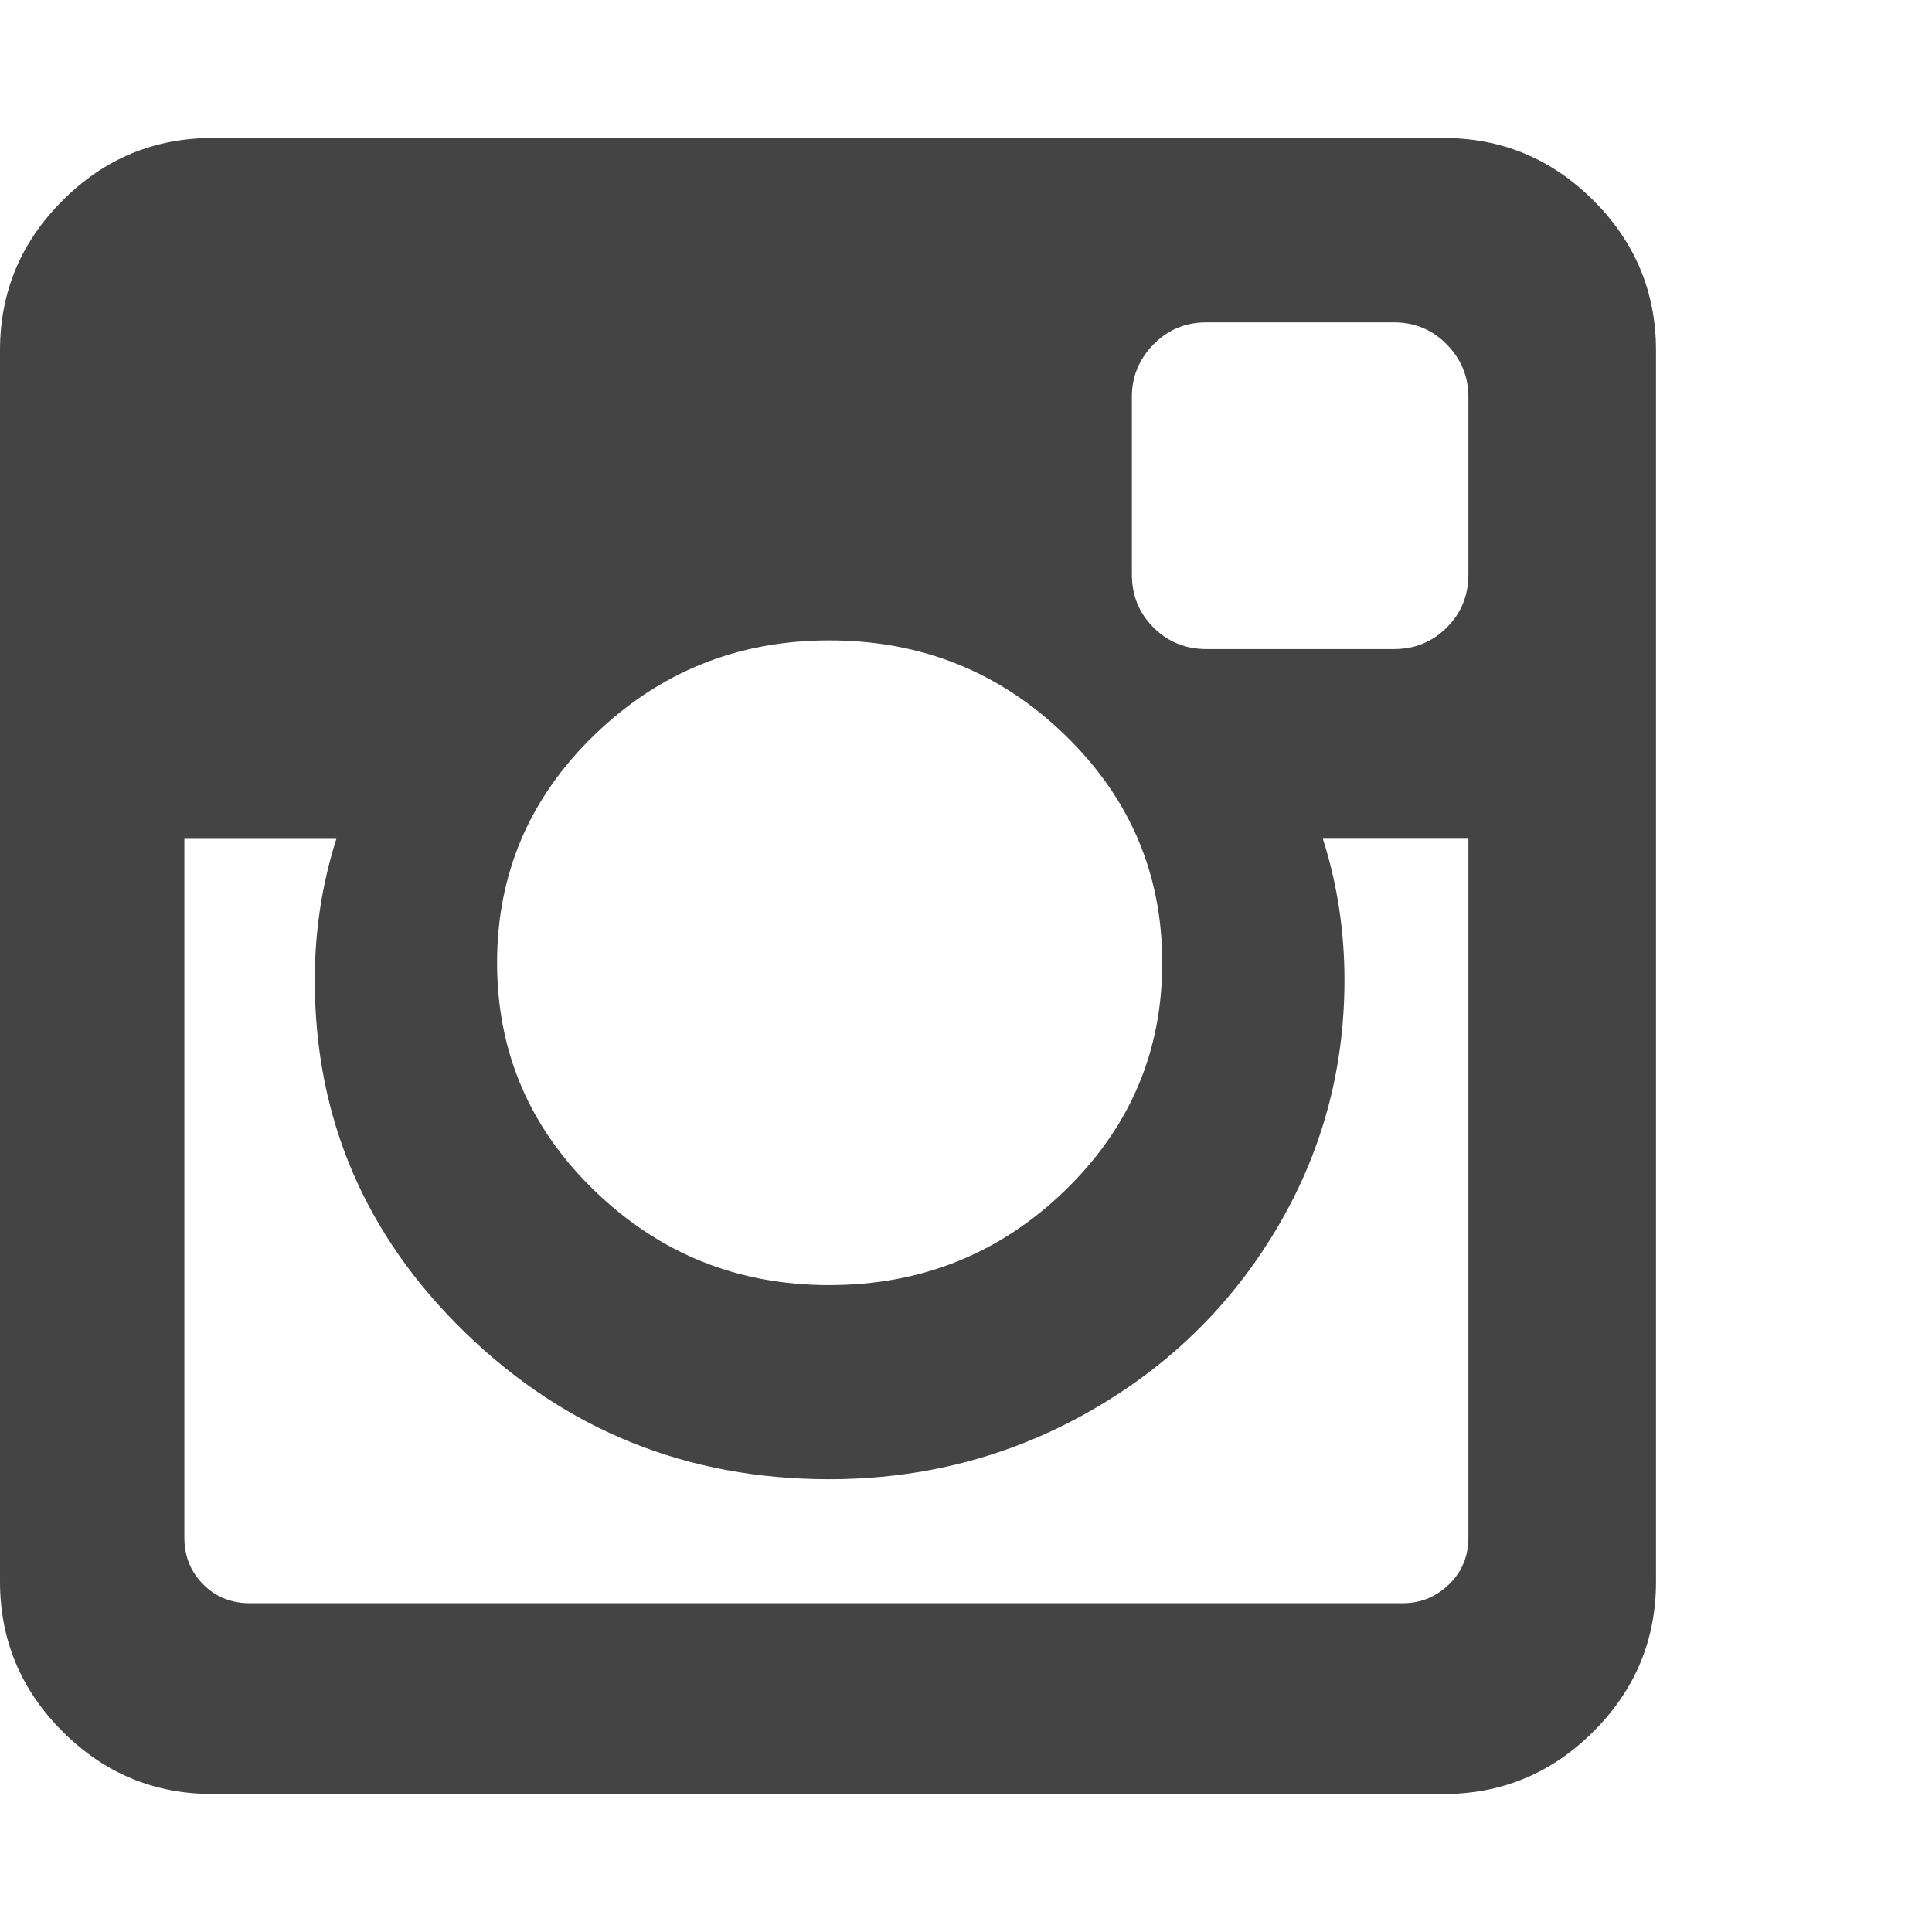
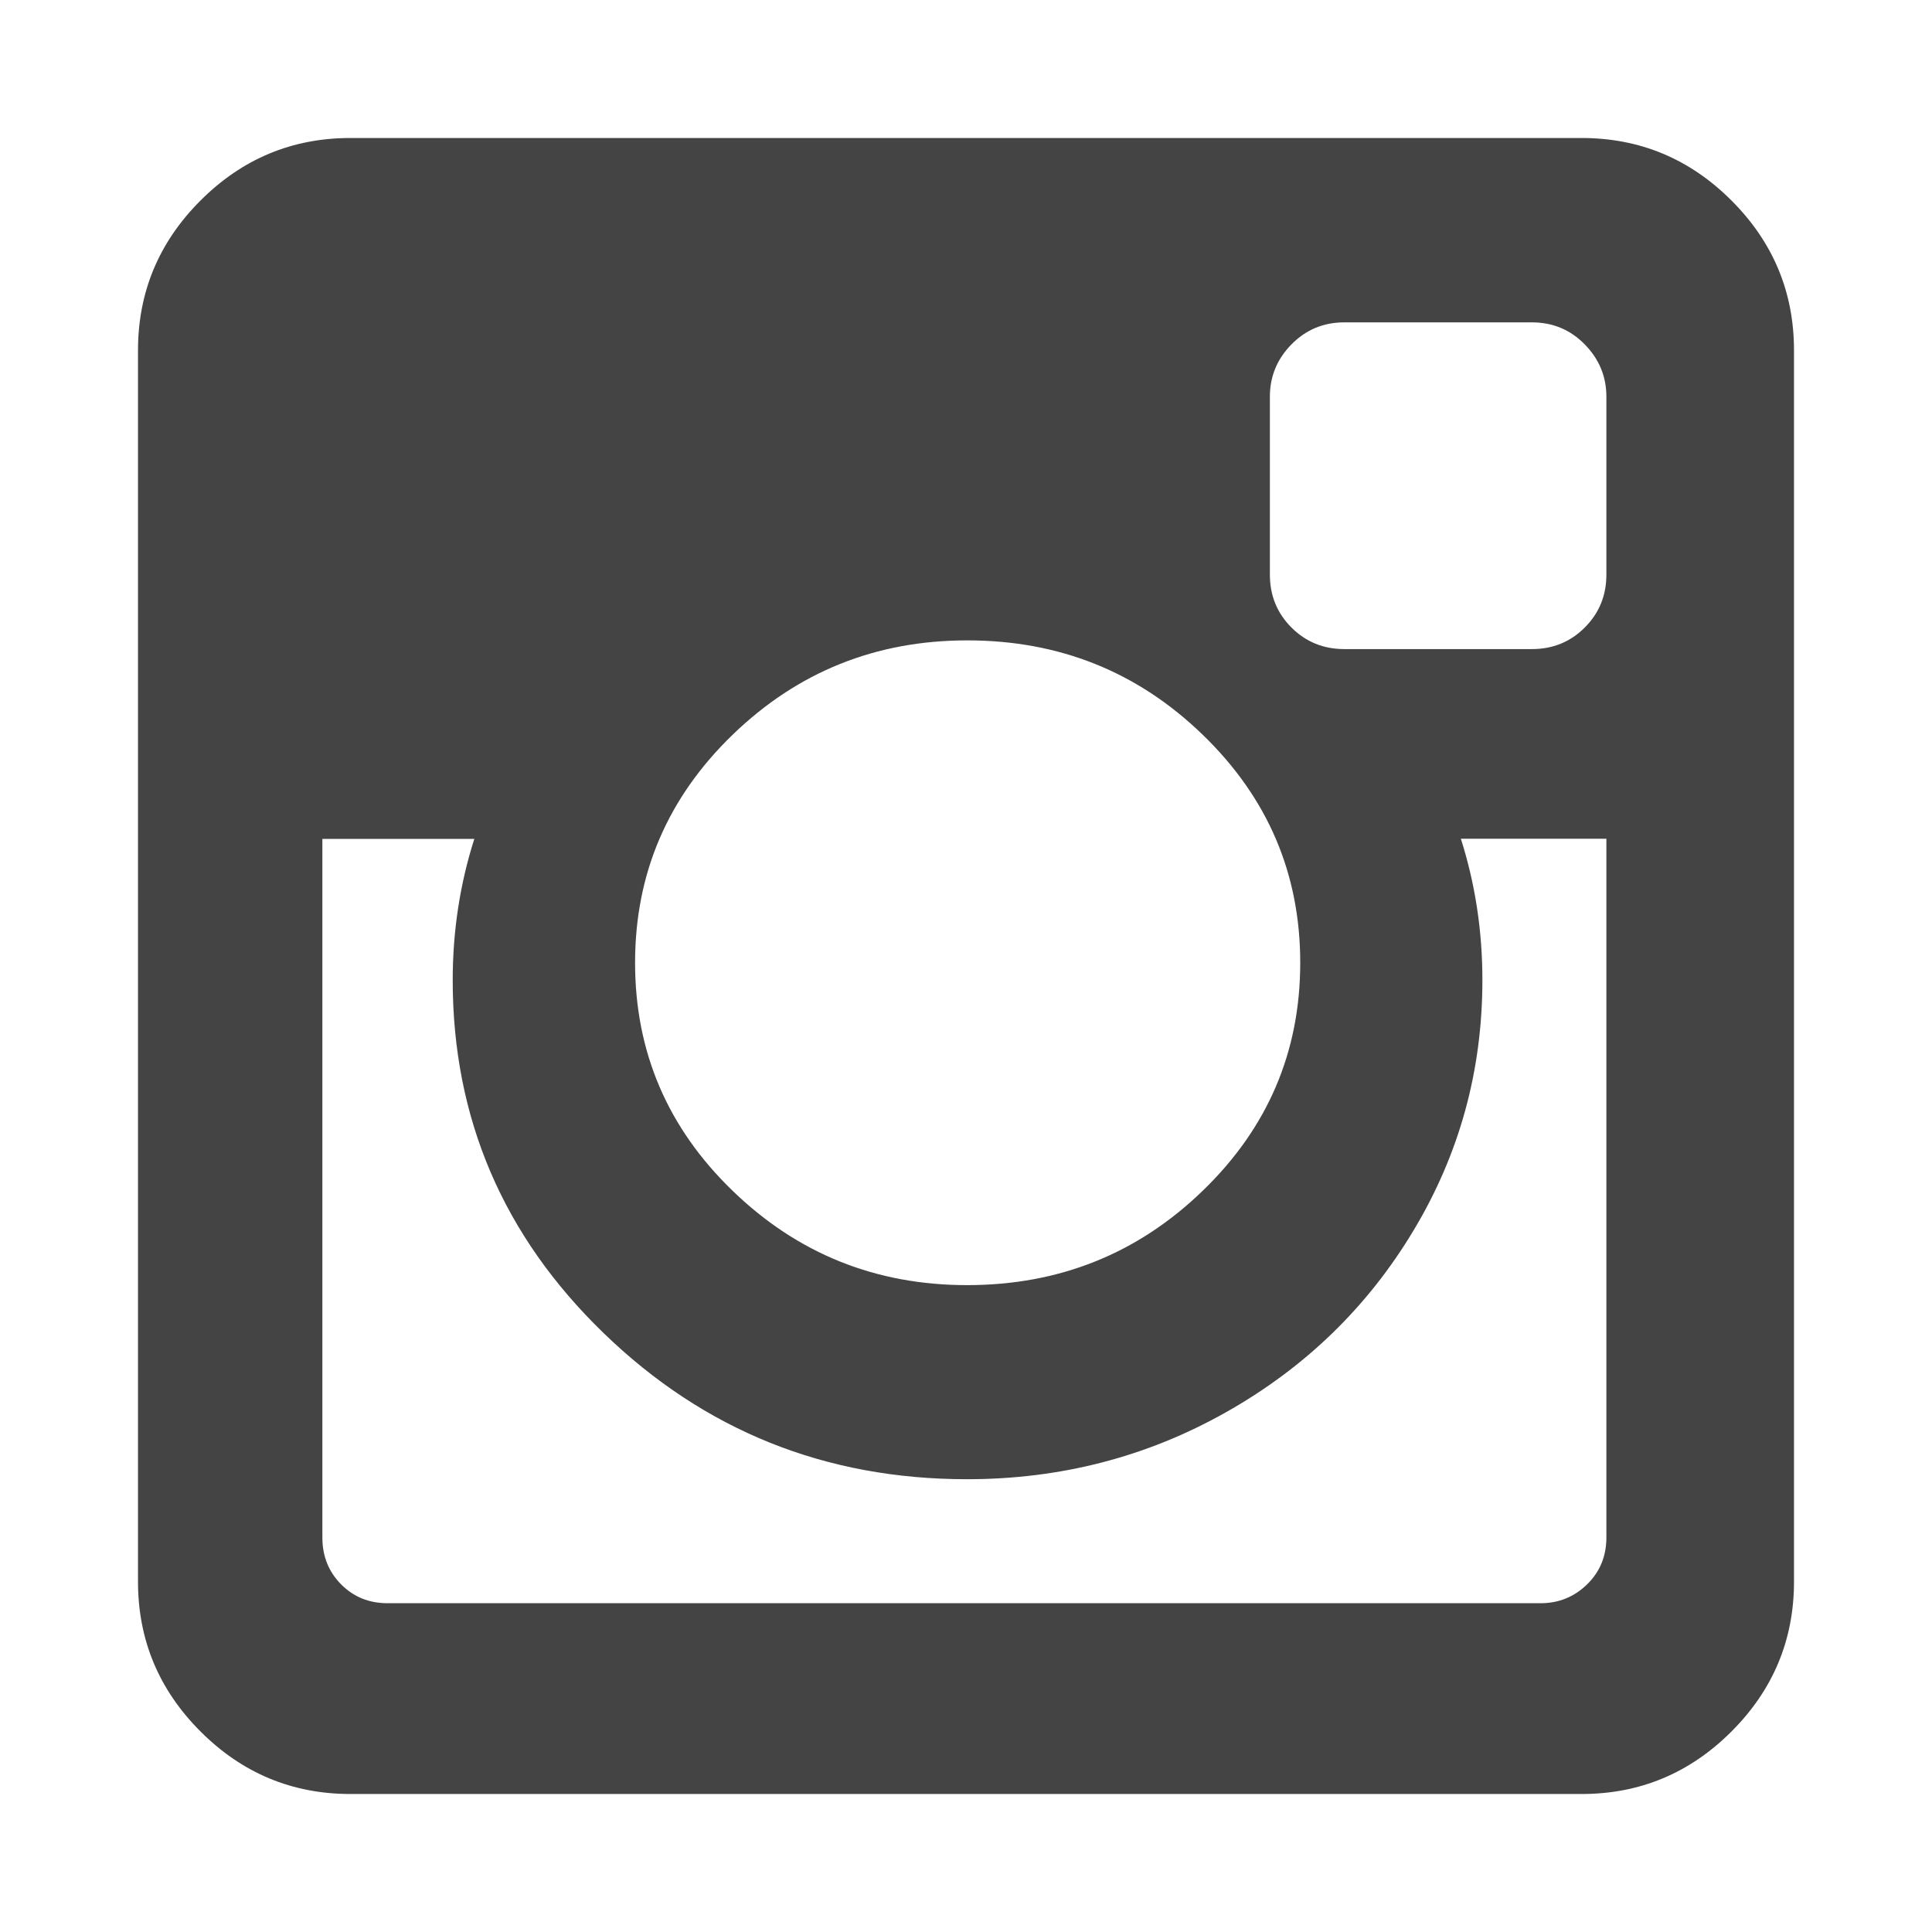
- <svg xmlns="http://www.w3.org/2000/svg" version="1.1" width="28" height="28" viewBox="0 0 28 28">
-   <path fill="#444444" d="M21.281 22.281v-10.125h-2.109q0.313 0.984 0.313 2.047 0 1.969-1 3.633t-2.719 2.633-3.75 0.969q-3.078 0-5.266-2.117t-2.188-5.117q0-1.062 0.313-2.047h-2.203v10.125q0 0.406 0.273 0.68t0.68 0.273h16.703q0.391 0 0.672-0.273t0.281-0.68zM16.844 13.953q0-1.937-1.414-3.305t-3.414-1.367q-1.984 0-3.398 1.367t-1.414 3.305 1.414 3.305 3.398 1.367q2 0 3.414-1.367t1.414-3.305zM21.281 8.328v-2.578q0-0.438-0.313-0.758t-0.766-0.32h-2.719q-0.453 0-0.766 0.32t-0.313 0.758v2.578q0 0.453 0.313 0.766t0.766 0.313h2.719q0.453 0 0.766-0.313t0.313-0.766zM24 5.078v17.844q0 1.266-0.906 2.172t-2.172 0.906h-17.844q-1.266 0-2.172-0.906t-0.906-2.172v-17.844q0-1.266 0.906-2.172t2.172-0.906h17.844q1.266 0 2.172 0.906t0.906 2.172z" />
+ <svg xmlns="http://www.w3.org/2000/svg" version="1.1" id="Layer_1" x="0px" y="0px" width="28px" height="28px" viewBox="0 0 28 28" enable-background="new 0 0 28 28" xml:space="preserve">
+   <path fill="#444444" d="M23.281,22.281V12.156h-2.109c0.209,0.656,0.312,1.338,0.312,2.047c0,1.312-0.332,2.523-1,3.633  c-0.666,1.109-1.572,1.987-2.719,2.633c-1.146,0.646-2.396,0.969-3.75,0.969c-2.052,0-3.808-0.705-5.266-2.117  c-1.458-1.41-2.188-3.116-2.188-5.116c0-0.708,0.104-1.391,0.313-2.047H4.672v10.125c0,0.271,0.091,0.497,0.273,0.68  c0.182,0.183,0.409,0.274,0.68,0.272h16.703c0.261,0,0.484-0.09,0.672-0.272C23.188,22.78,23.281,22.553,23.281,22.281  L23.281,22.281z M18.844,13.953c0-1.292-0.471-2.393-1.414-3.305c-0.942-0.912-2.08-1.368-3.414-1.367  c-1.323,0-2.456,0.456-3.398,1.367c-0.943,0.912-1.414,2.013-1.414,3.305s0.471,2.394,1.414,3.305  c0.942,0.912,2.075,1.367,3.398,1.367c1.333,0,2.471-0.455,3.414-1.367C18.373,16.347,18.844,15.245,18.844,13.953z M23.281,8.328  V5.75c0-0.292-0.104-0.545-0.313-0.758c-0.208-0.213-0.464-0.32-0.766-0.32h-2.72c-0.301,0-0.557,0.107-0.766,0.32  c-0.209,0.213-0.312,0.466-0.312,0.758v2.578c0,0.302,0.104,0.557,0.312,0.766c0.209,0.209,0.465,0.313,0.766,0.313h2.72  c0.302,0,0.558-0.104,0.766-0.313C23.177,8.885,23.281,8.63,23.281,8.328z M26,5.078v17.844c0,0.844-0.302,1.568-0.906,2.172  C24.49,25.698,23.766,26,22.922,26H5.078c-0.844,0-1.568-0.302-2.172-0.906C2.302,24.49,2,23.766,2,22.922V5.078  C2,4.234,2.302,3.51,2.906,2.906C3.51,2.302,4.234,2,5.078,2h17.844c0.844,0,1.568,0.302,2.172,0.906C25.698,3.51,26,4.234,26,5.078  z" />
</svg>
